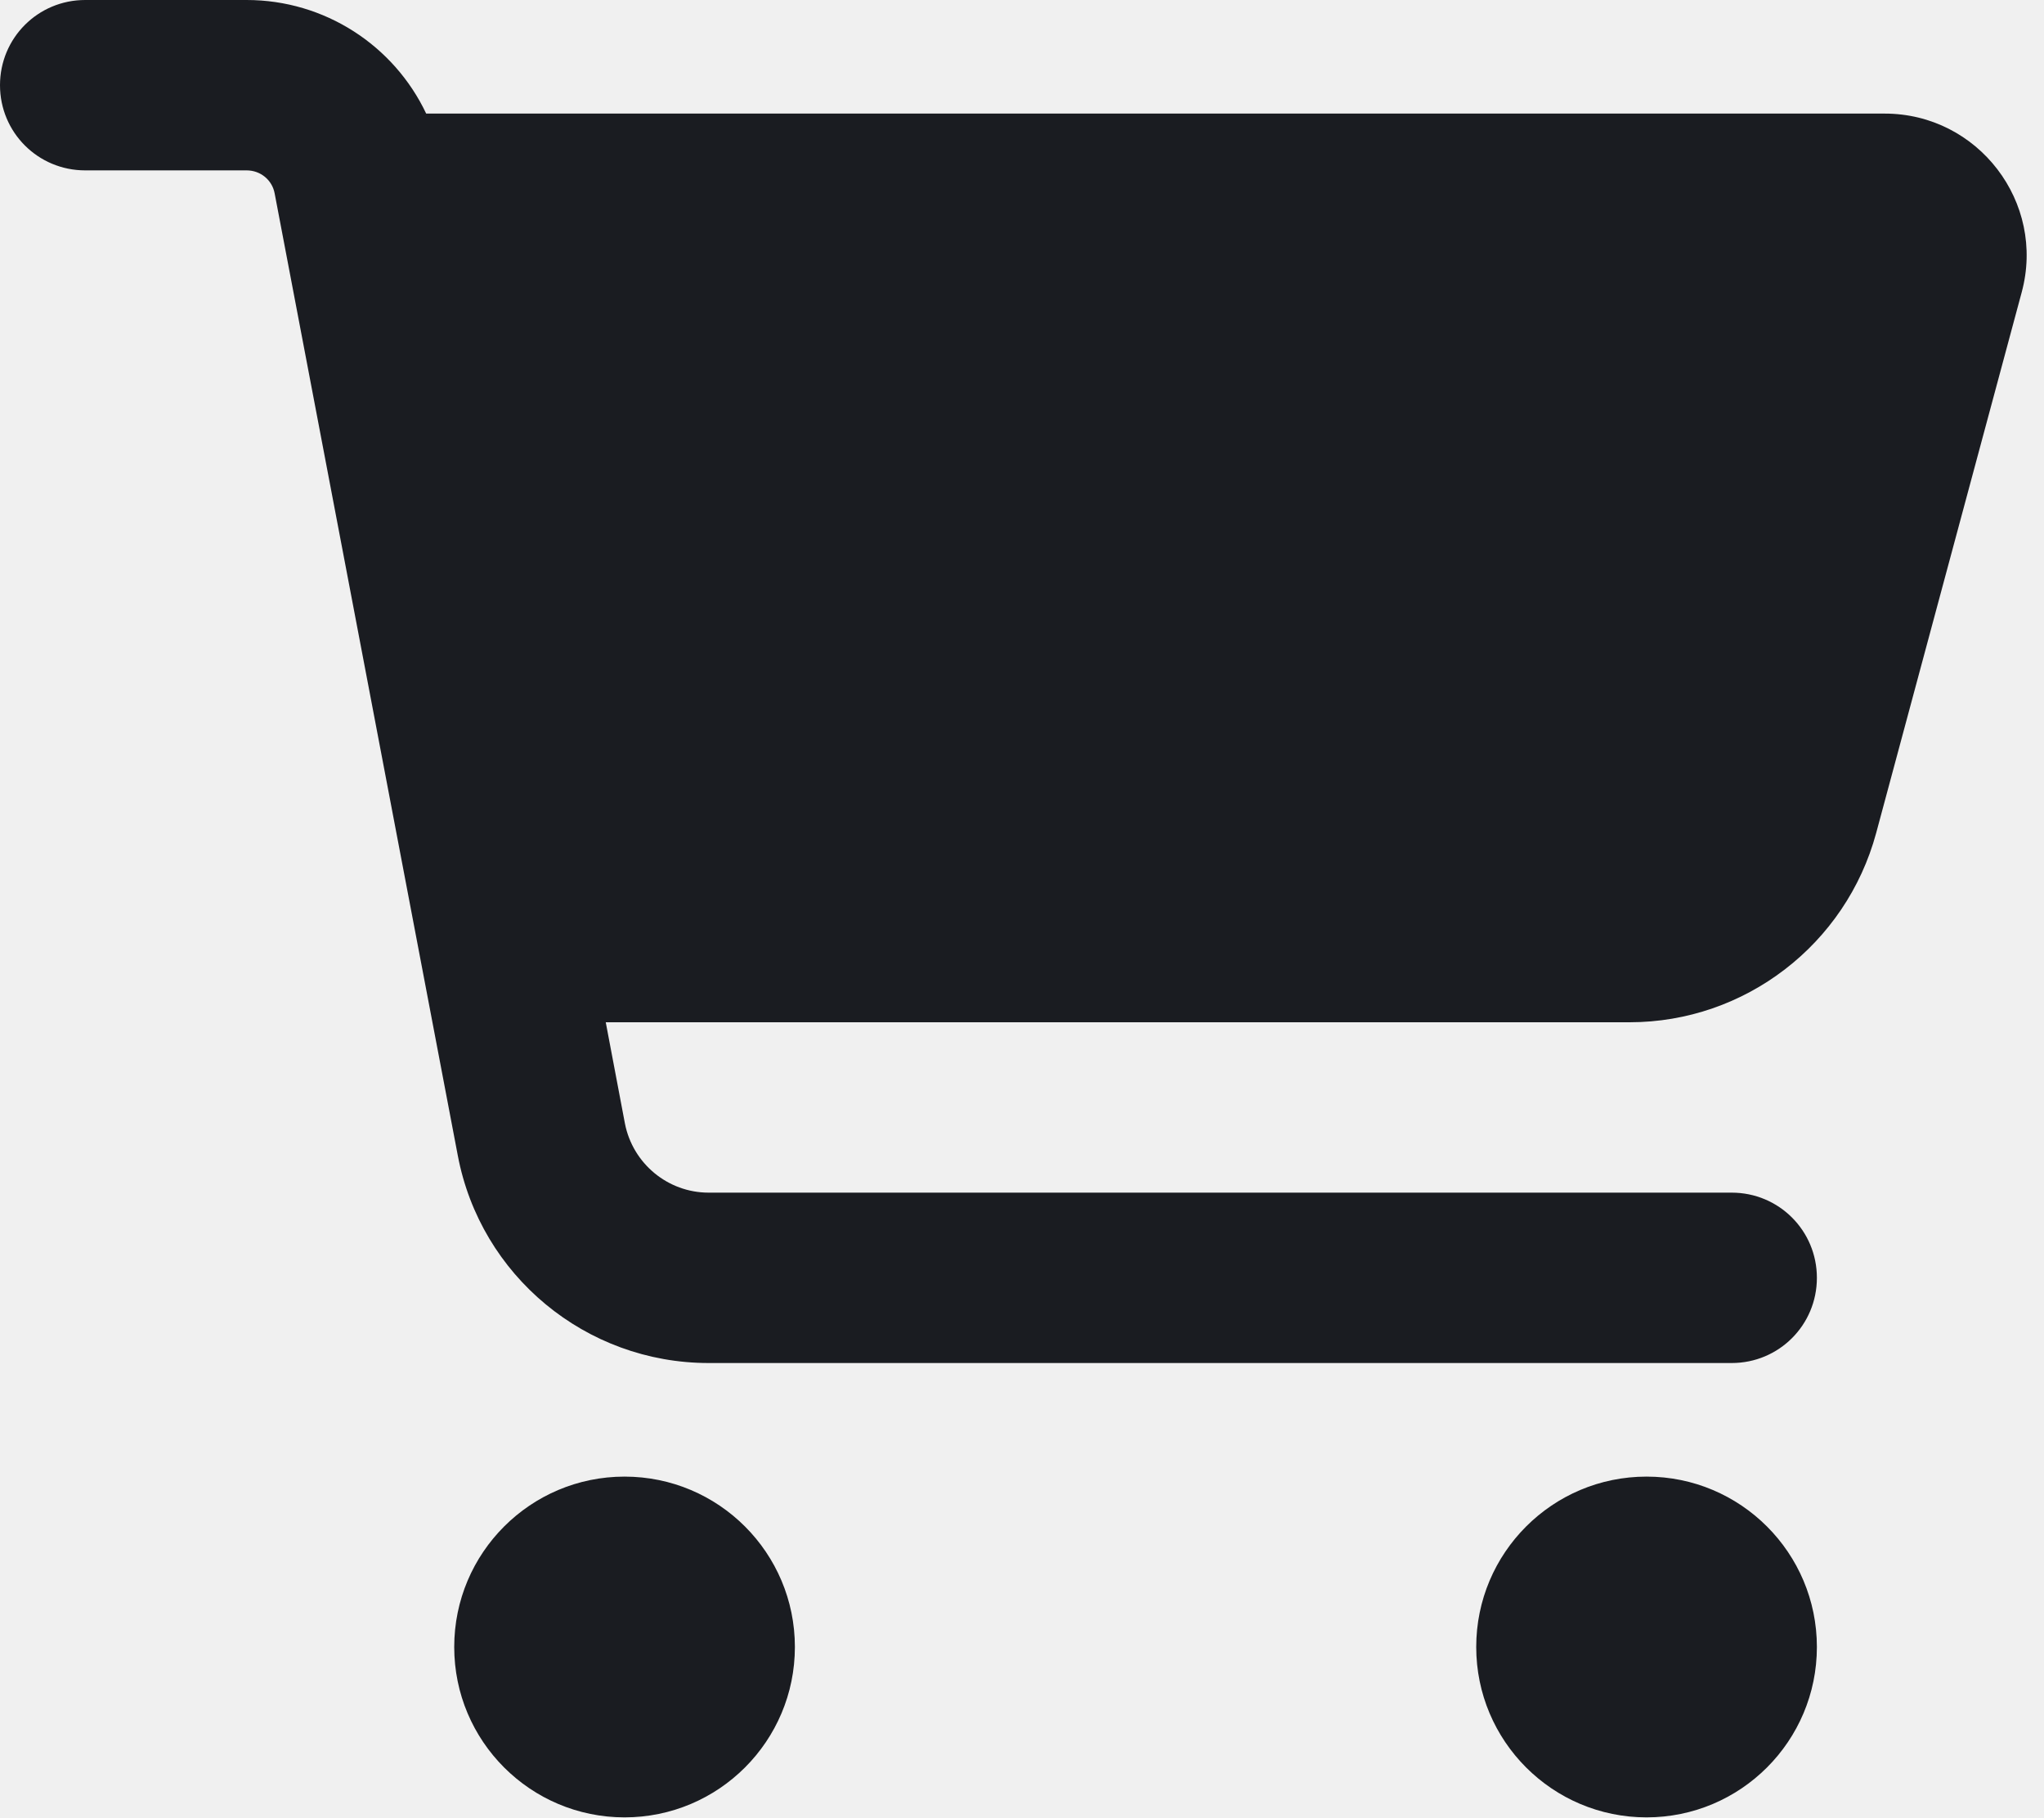
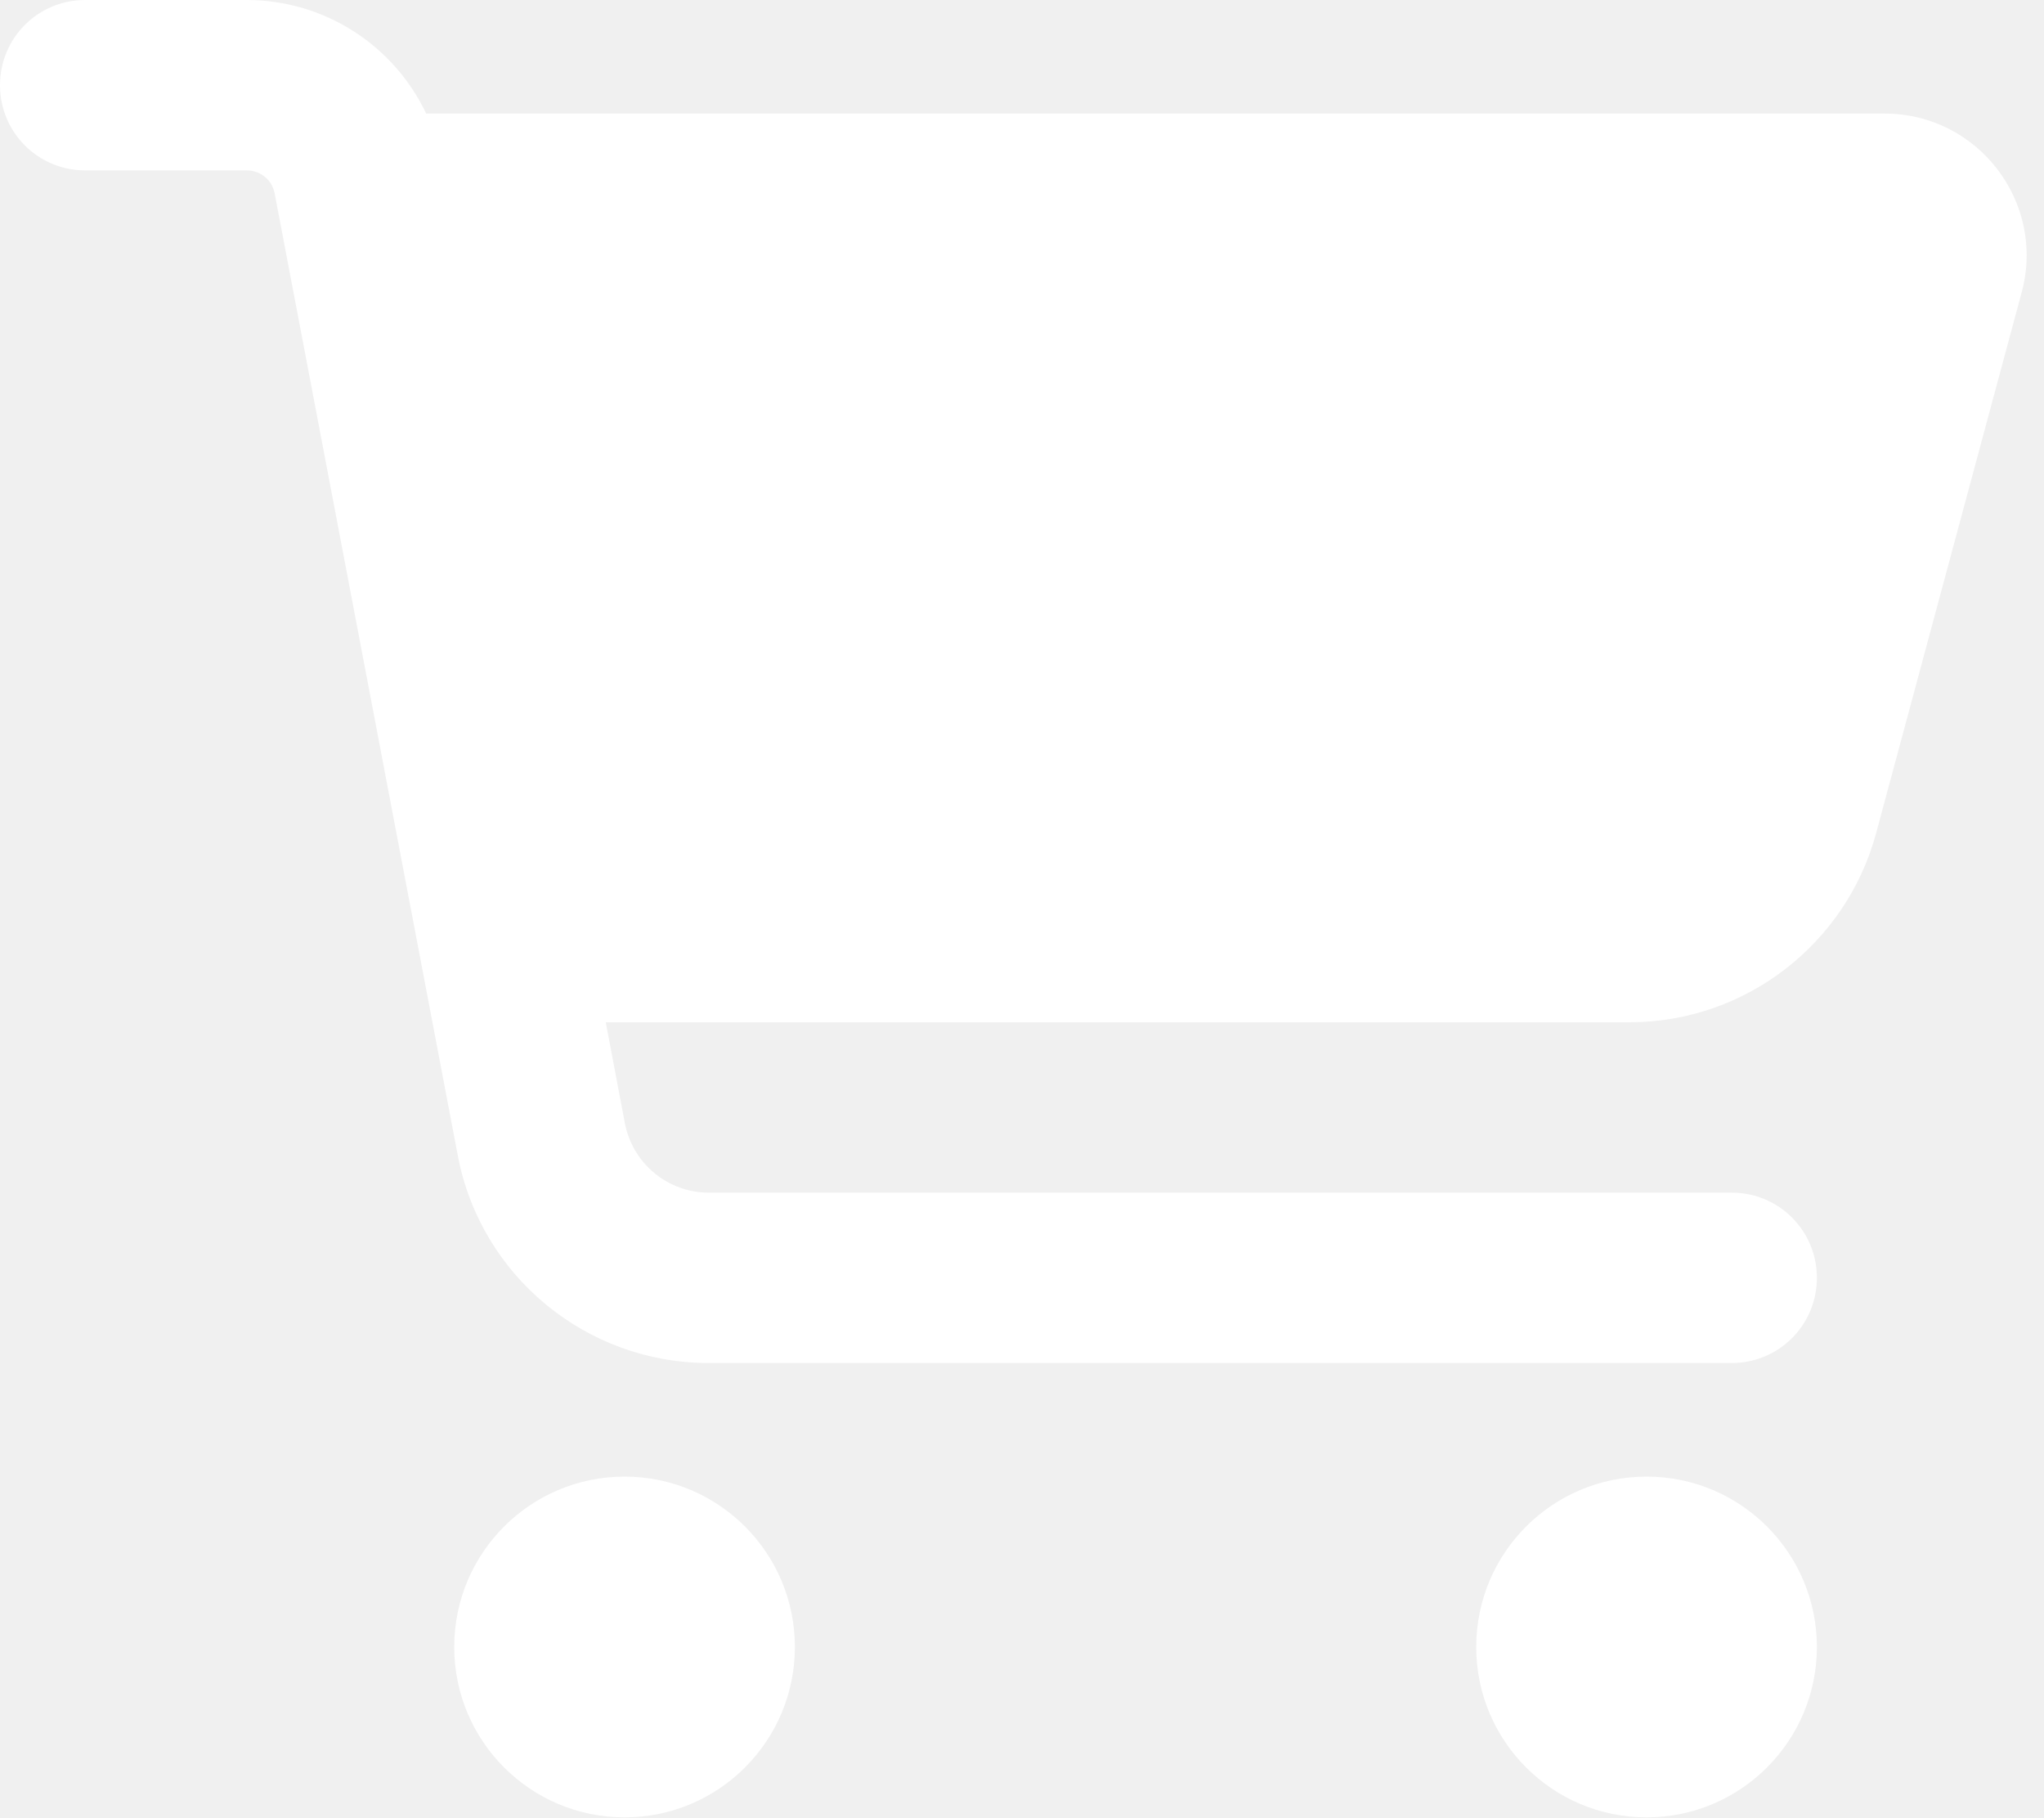
<svg xmlns="http://www.w3.org/2000/svg" viewBox="0 0 576 512">
-   <path d="M0 24C0 10.7 10.7 0 24 0H69.5c22 0 41.5 12.8 50.6 32h411c26.3 0 45.5 25 38.6 50.4l-41 152.3c-8.5 31.4-37 53.3-69.5 53.3H170.7l5.4 28.5c2.2 11.3 12.1 19.5 23.6 19.5H488c13.3 0 24 10.7 24 24s-10.7 24-24 24H199.7c-34.6 0-64.3-24.6-70.7-58.5L77.4 54.5c-.7-3.8-4-6.5-7.9-6.5H24C10.7 48 0 37.3 0 24zM128 464a48 48 0 1 1 96 0 48 48 0 1 1 -96 0zm336-48a48 48 0 1 1 0 96 48 48 0 1 1 0-96z" fill="#1a1c21" />
+   <path d="M0 24C0 10.7 10.7 0 24 0H69.5c22 0 41.5 12.8 50.6 32h411c26.3 0 45.5 25 38.6 50.4l-41 152.3c-8.5 31.4-37 53.3-69.5 53.3H170.7l5.4 28.5c2.2 11.3 12.1 19.5 23.6 19.5H488c13.3 0 24 10.7 24 24s-10.7 24-24 24H199.7c-34.6 0-64.3-24.6-70.7-58.5L77.4 54.5c-.7-3.8-4-6.5-7.9-6.5H24C10.7 48 0 37.3 0 24zM128 464a48 48 0 1 1 96 0 48 48 0 1 1 -96 0zm336-48a48 48 0 1 1 0 96 48 48 0 1 1 0-96z" fill="white" />
</svg>
